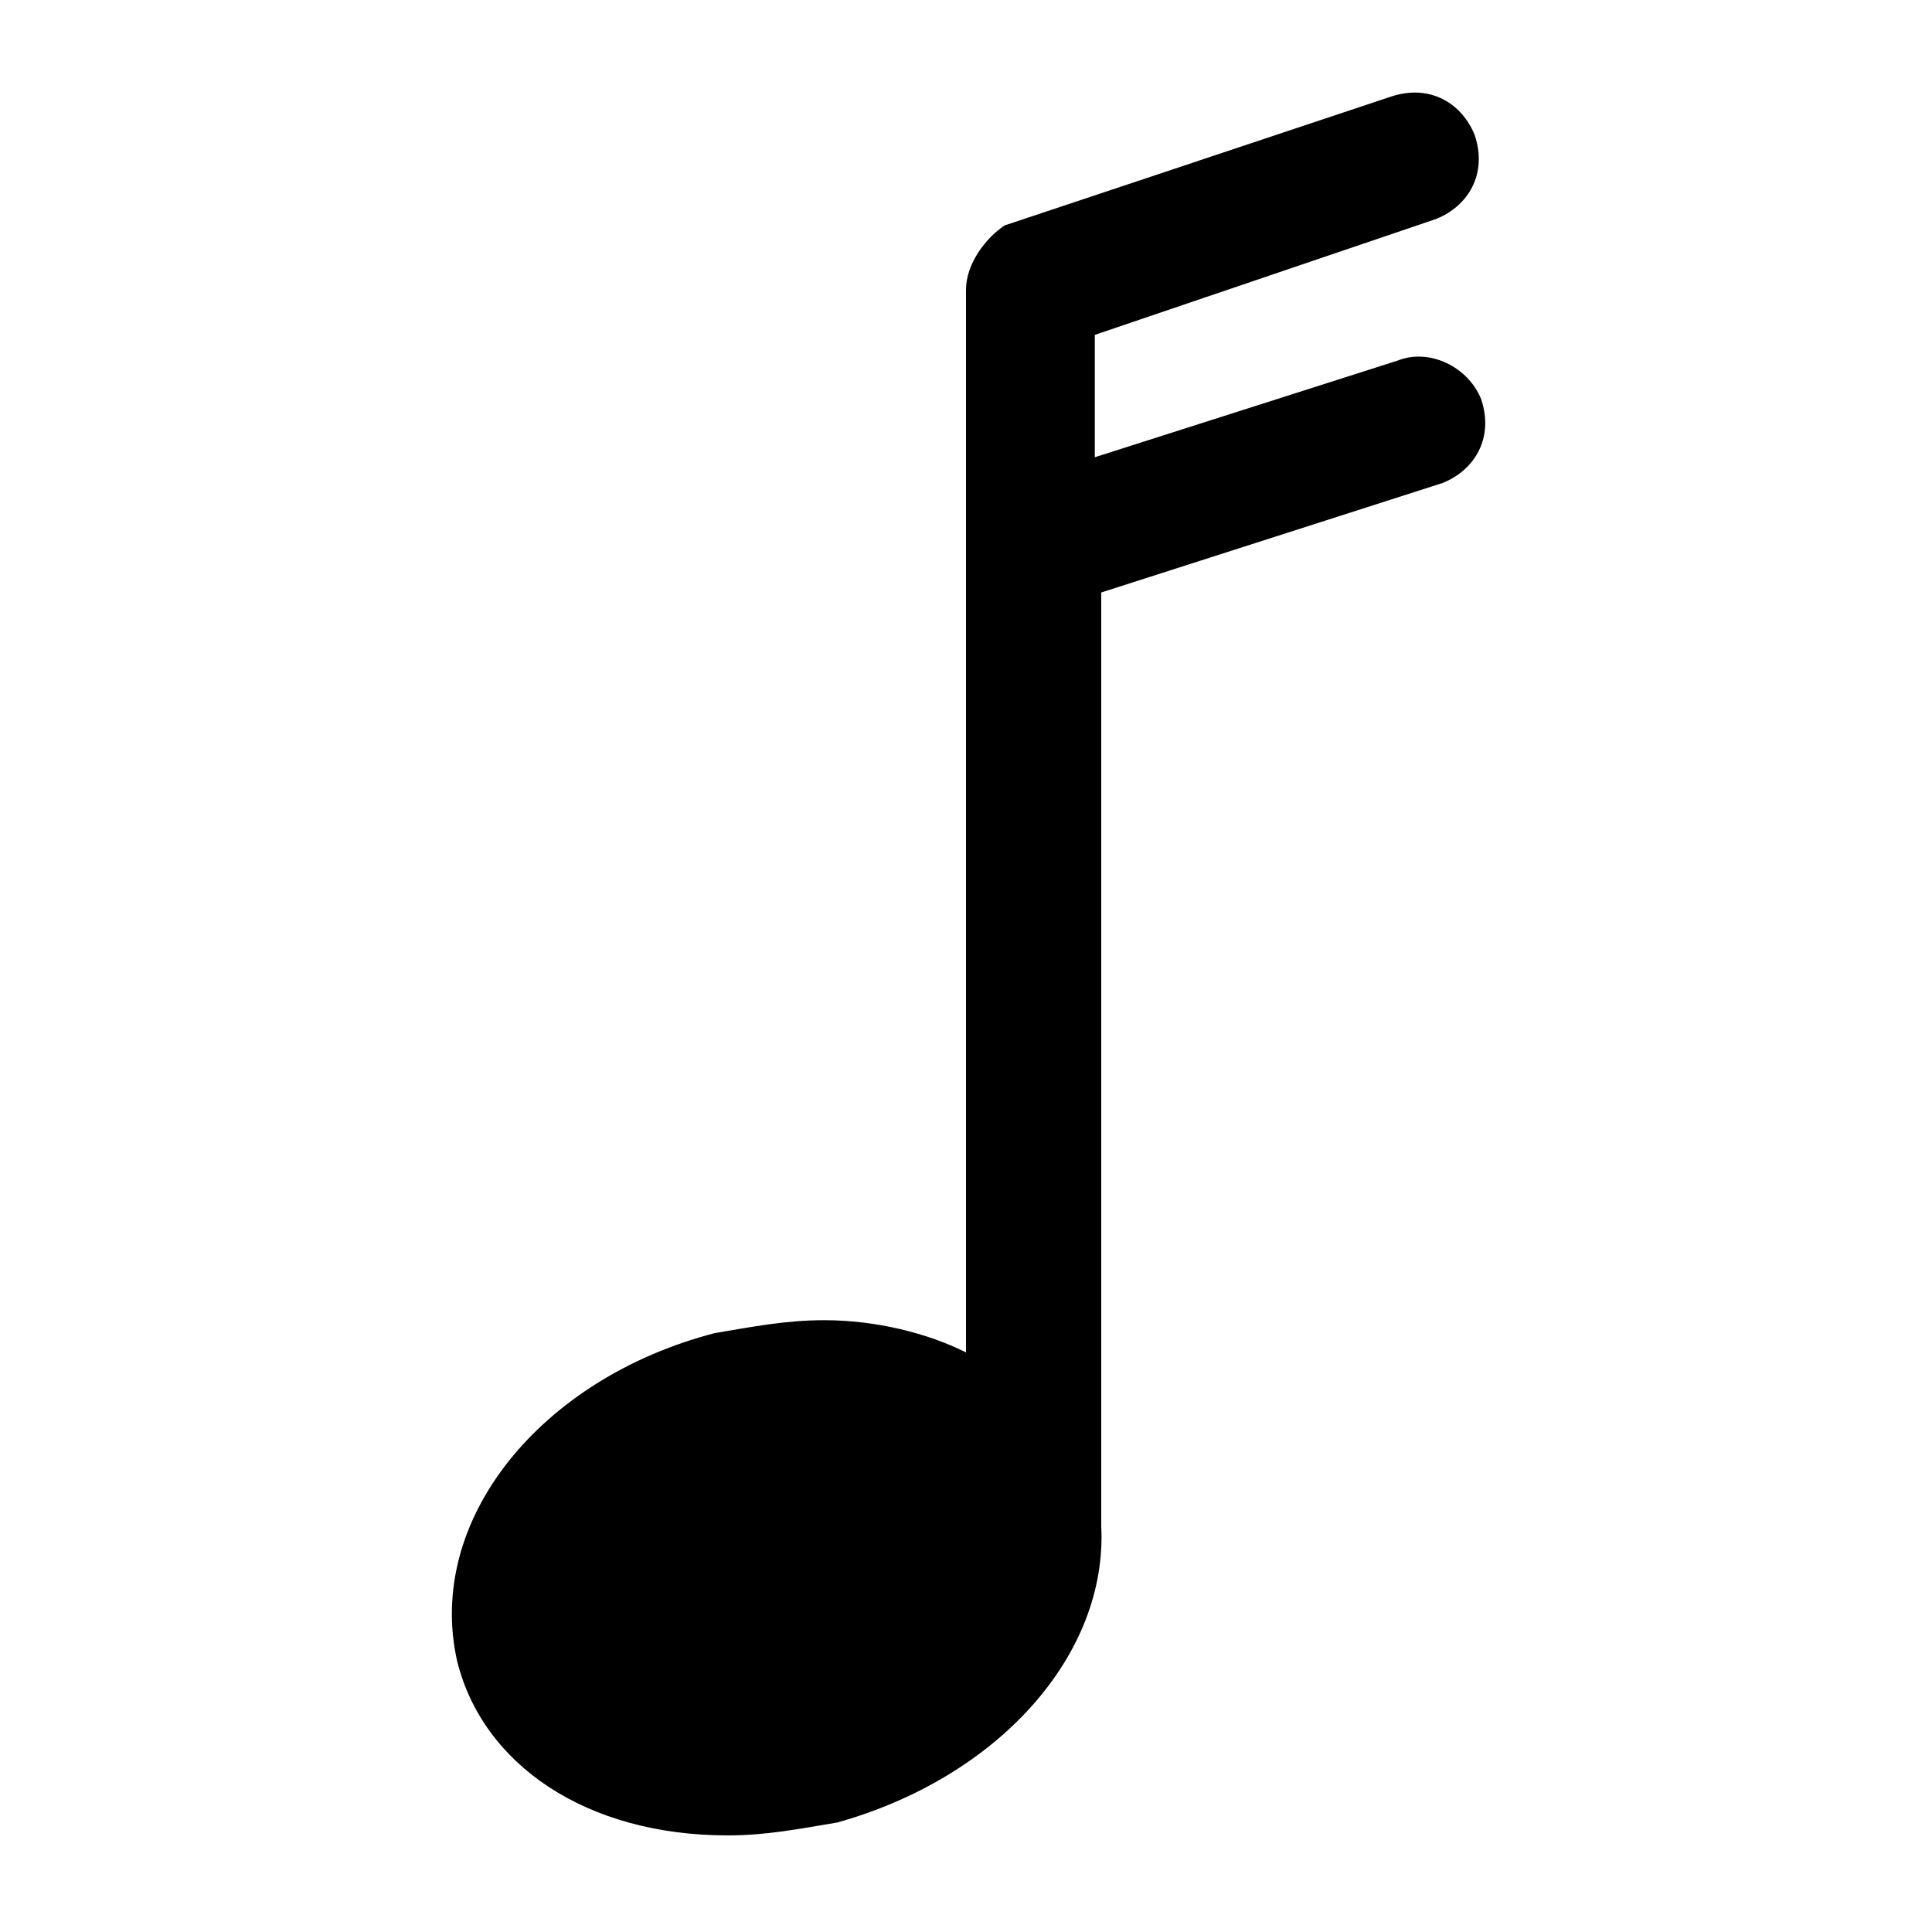
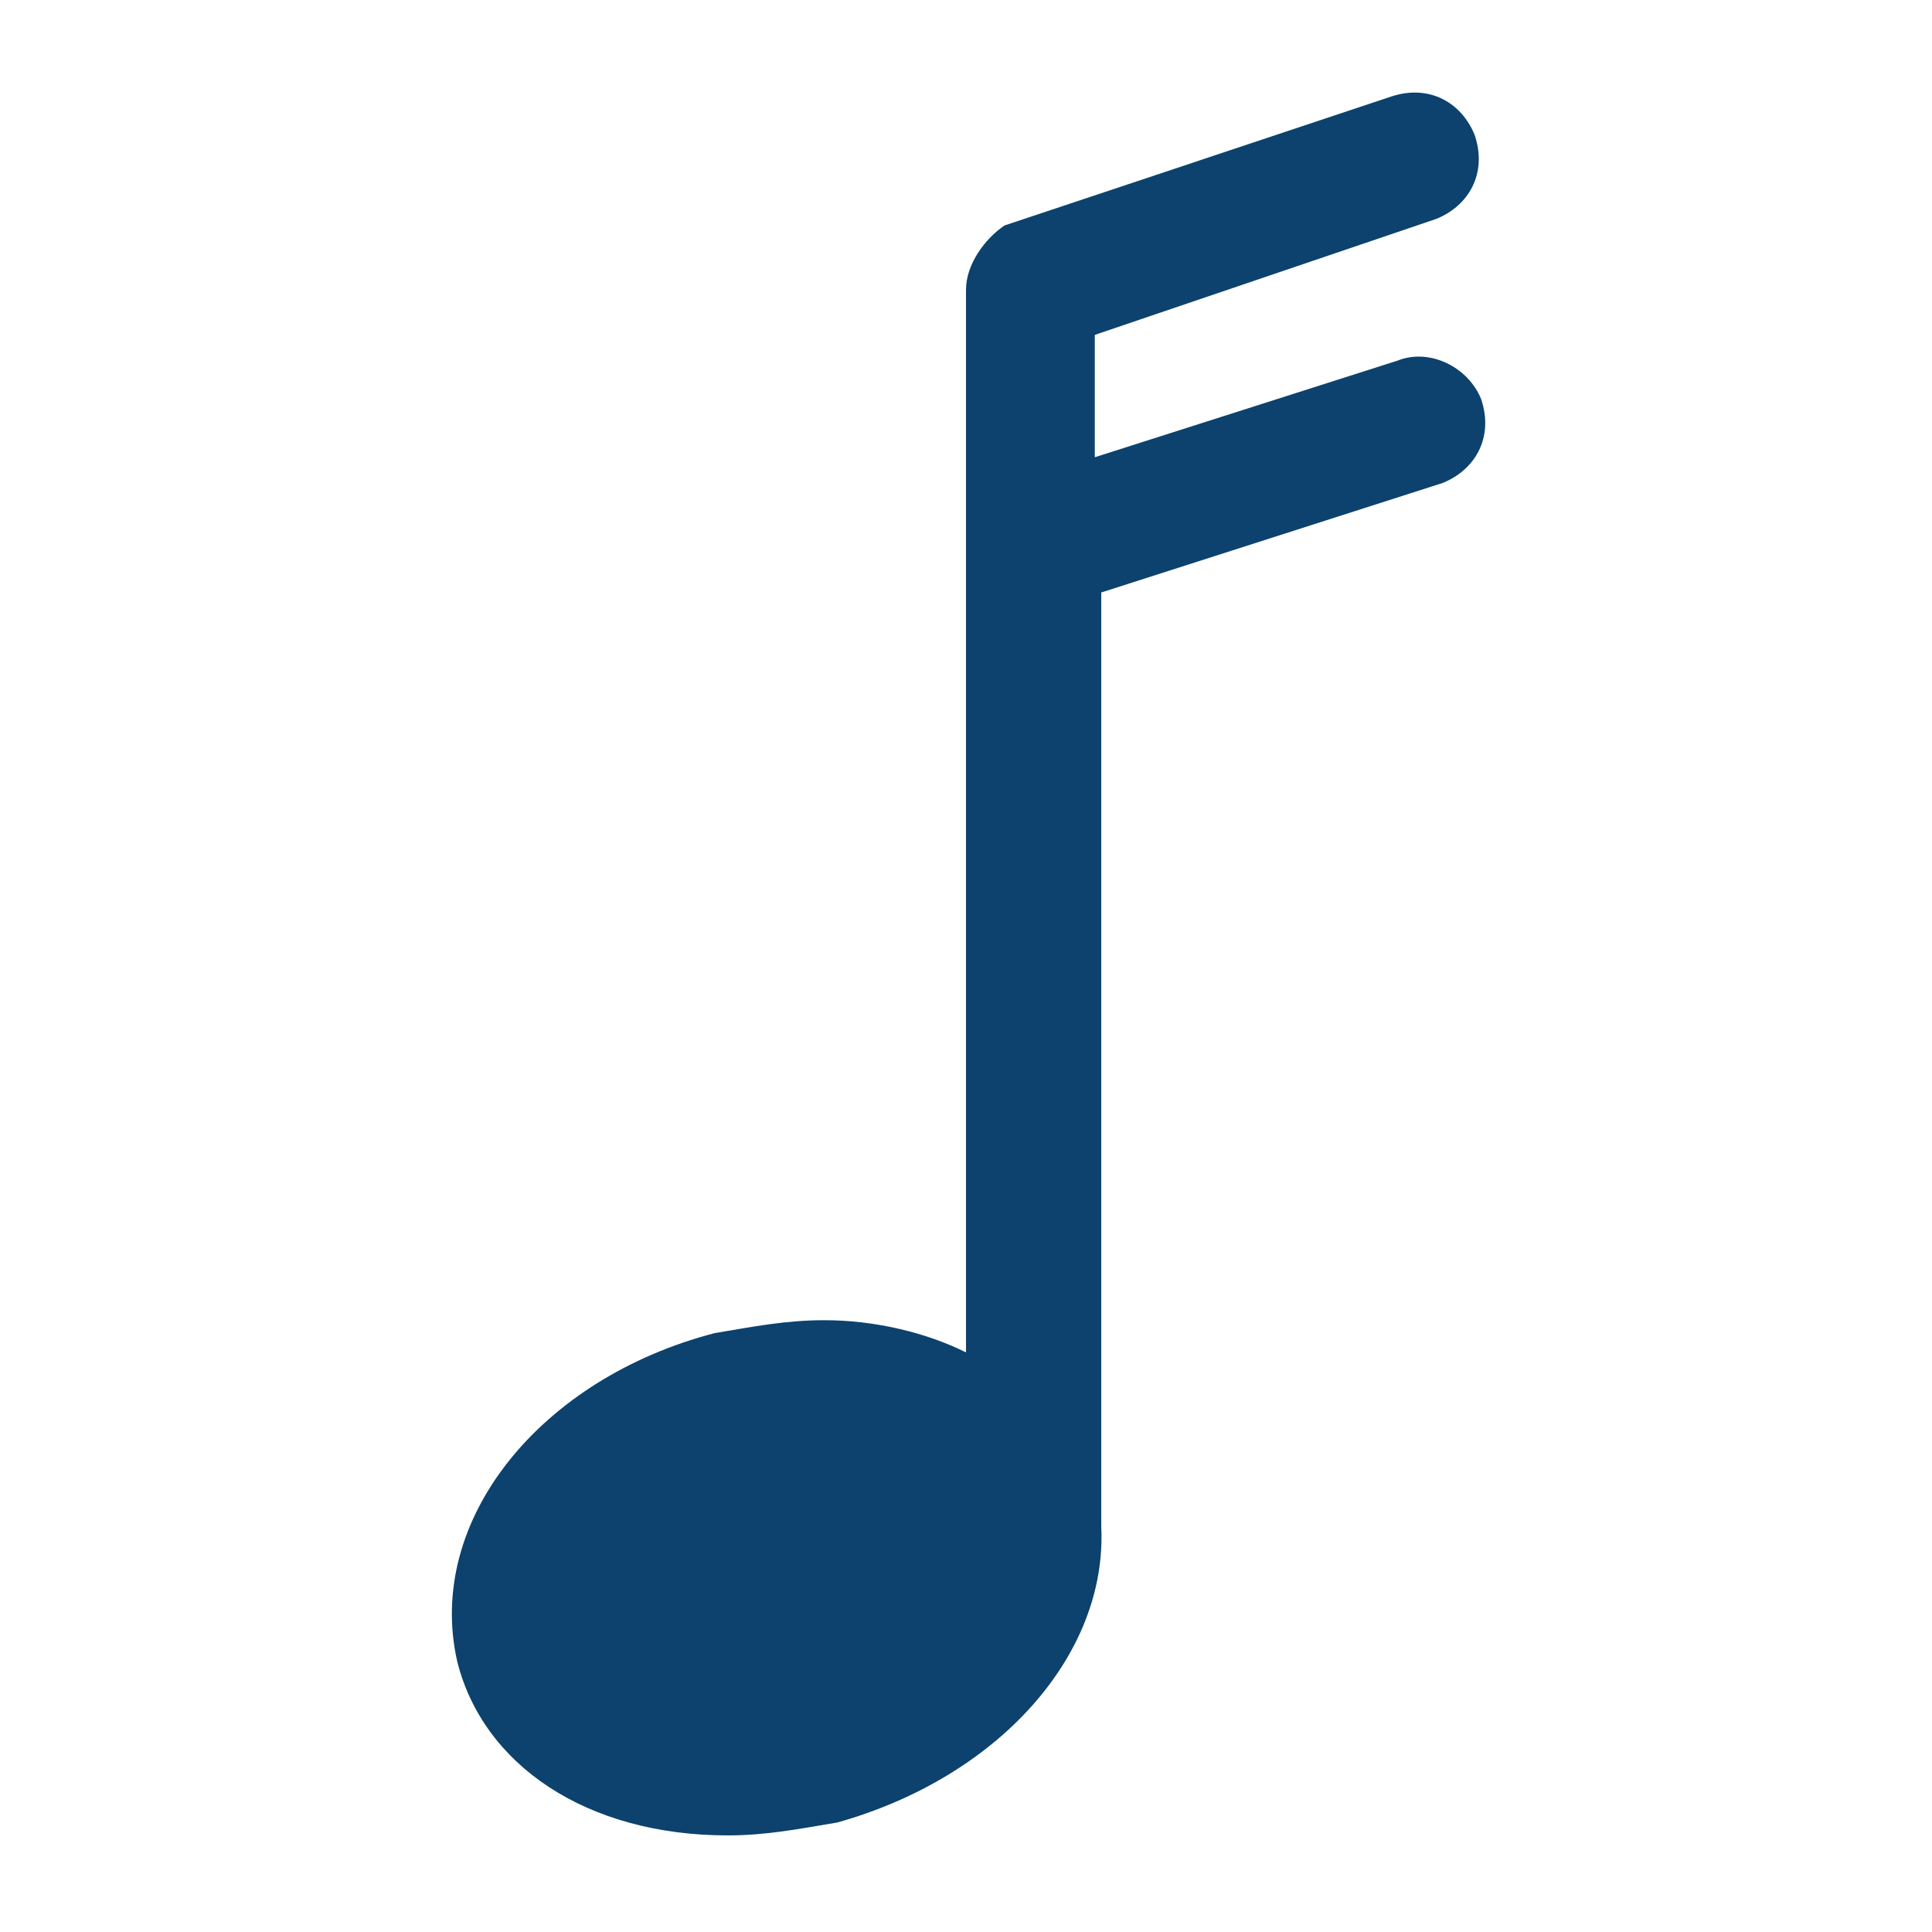
<svg xmlns="http://www.w3.org/2000/svg" version="1.1" id="Layer_1" x="0px" y="0px" viewBox="0 0 30 30" style="enable-background:new 0 0 30 30;" xml:space="preserve">
+   <style type="text/css">
+ 	.st0{fill:#0C426D;}
+ </style>
  <g>
-     <path d="M21.7,5.6L17,7.1V5.2l5.3-1.8c0.5-0.2,0.8-0.7,0.6-1.3c-0.2-0.5-0.7-0.8-1.3-0.6l-6,2C15.3,3.7,15,4.1,15,4.5V21   c-0.6-0.3-1.4-0.5-2.2-0.5c-0.6,0-1.1,0.1-1.7,0.2c-2.7,0.7-4.5,2.9-4,5.1c0.4,1.6,2,2.7,4.2,2.7l0,0c0.6,0,1.1-0.1,1.7-0.2   c2.5-0.7,4.2-2.6,4.1-4.6c0-0.1,0-0.1,0-0.2V9.2l5.3-1.7c0.5-0.2,0.8-0.7,0.6-1.3C22.8,5.7,22.2,5.4,21.7,5.6z" />
+     <path class="st0" d="M21.7,5.6L17,7.1V5.2l5.3-1.8c0.5-0.2,0.8-0.7,0.6-1.3c-0.2-0.5-0.7-0.8-1.3-0.6l-6,2c-0.3,0.2-0.6,0.6-0.6,1   V21c-0.6-0.3-1.4-0.5-2.2-0.5c-0.6,0-1.1,0.1-1.7,0.2c-2.7,0.7-4.5,2.9-4,5.1c0.4,1.6,2,2.7,4.2,2.7l0,0c0.6,0,1.1-0.1,1.7-0.2   c2.5-0.7,4.2-2.6,4.1-4.6c0-0.1,0-0.1,0-0.2V9.2l5.3-1.7c0.5-0.2,0.8-0.7,0.6-1.3C22.8,5.7,22.2,5.4,21.7,5.6z" />
  </g>
</svg>
